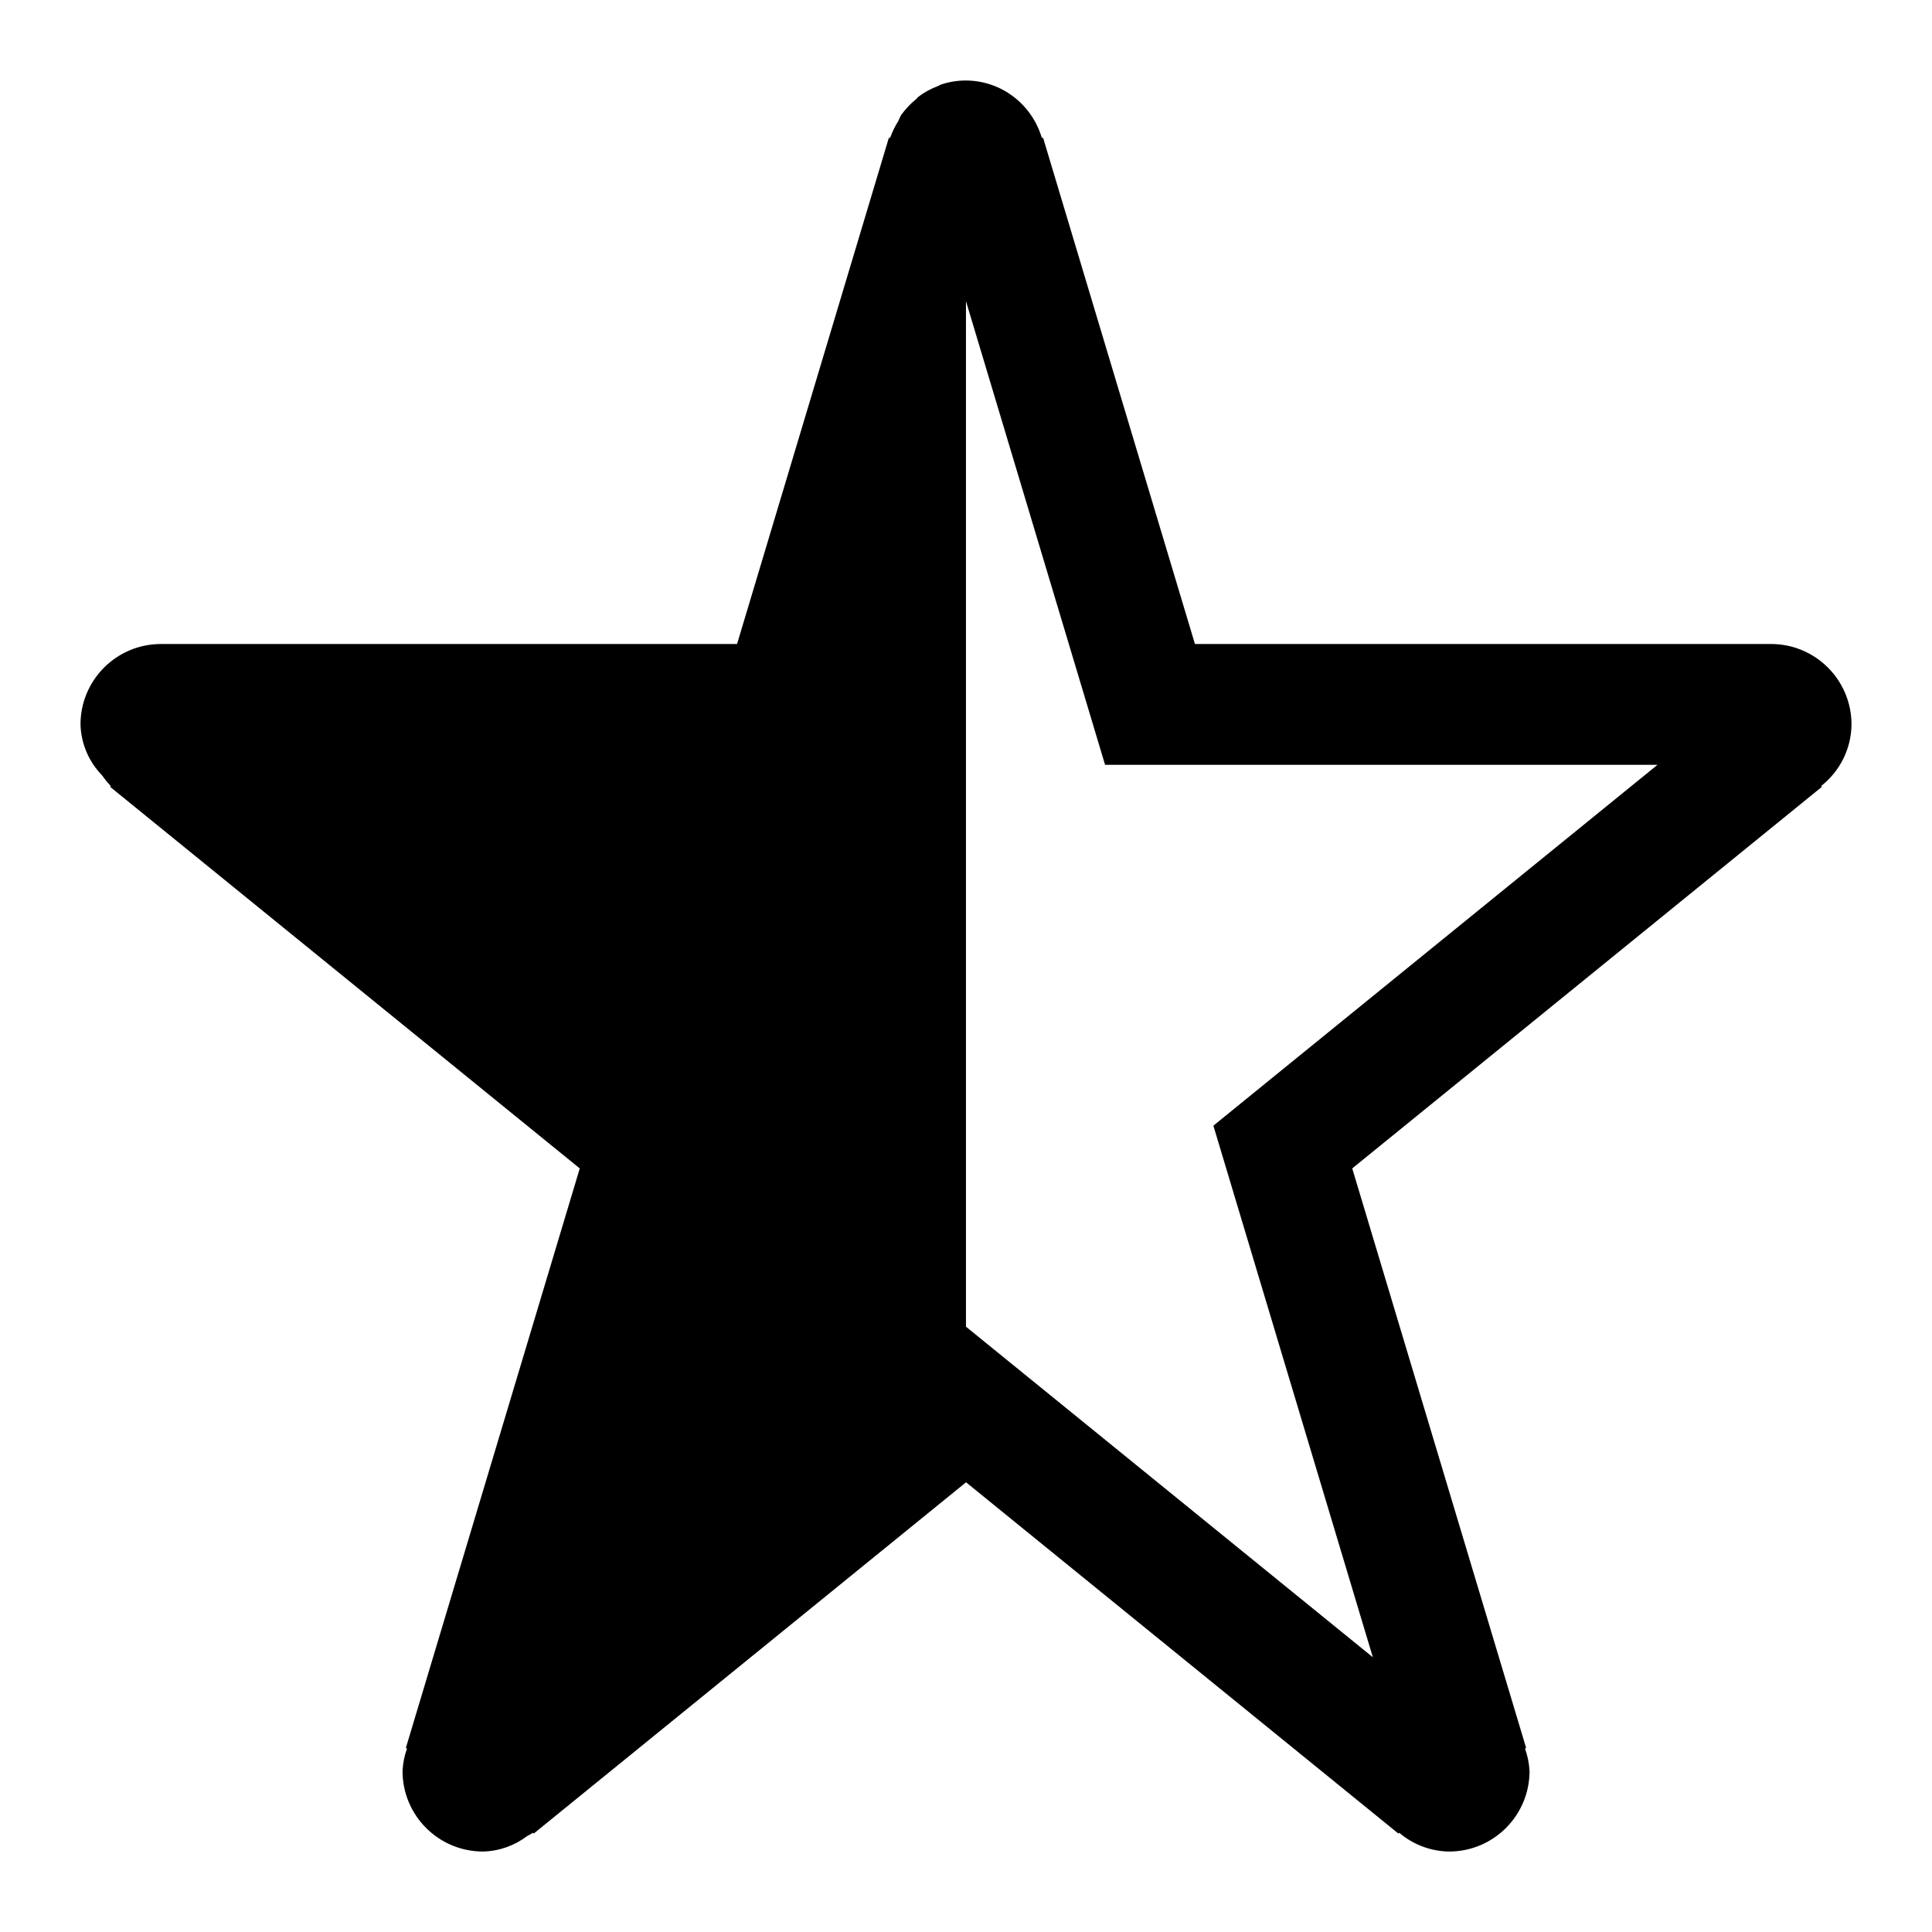
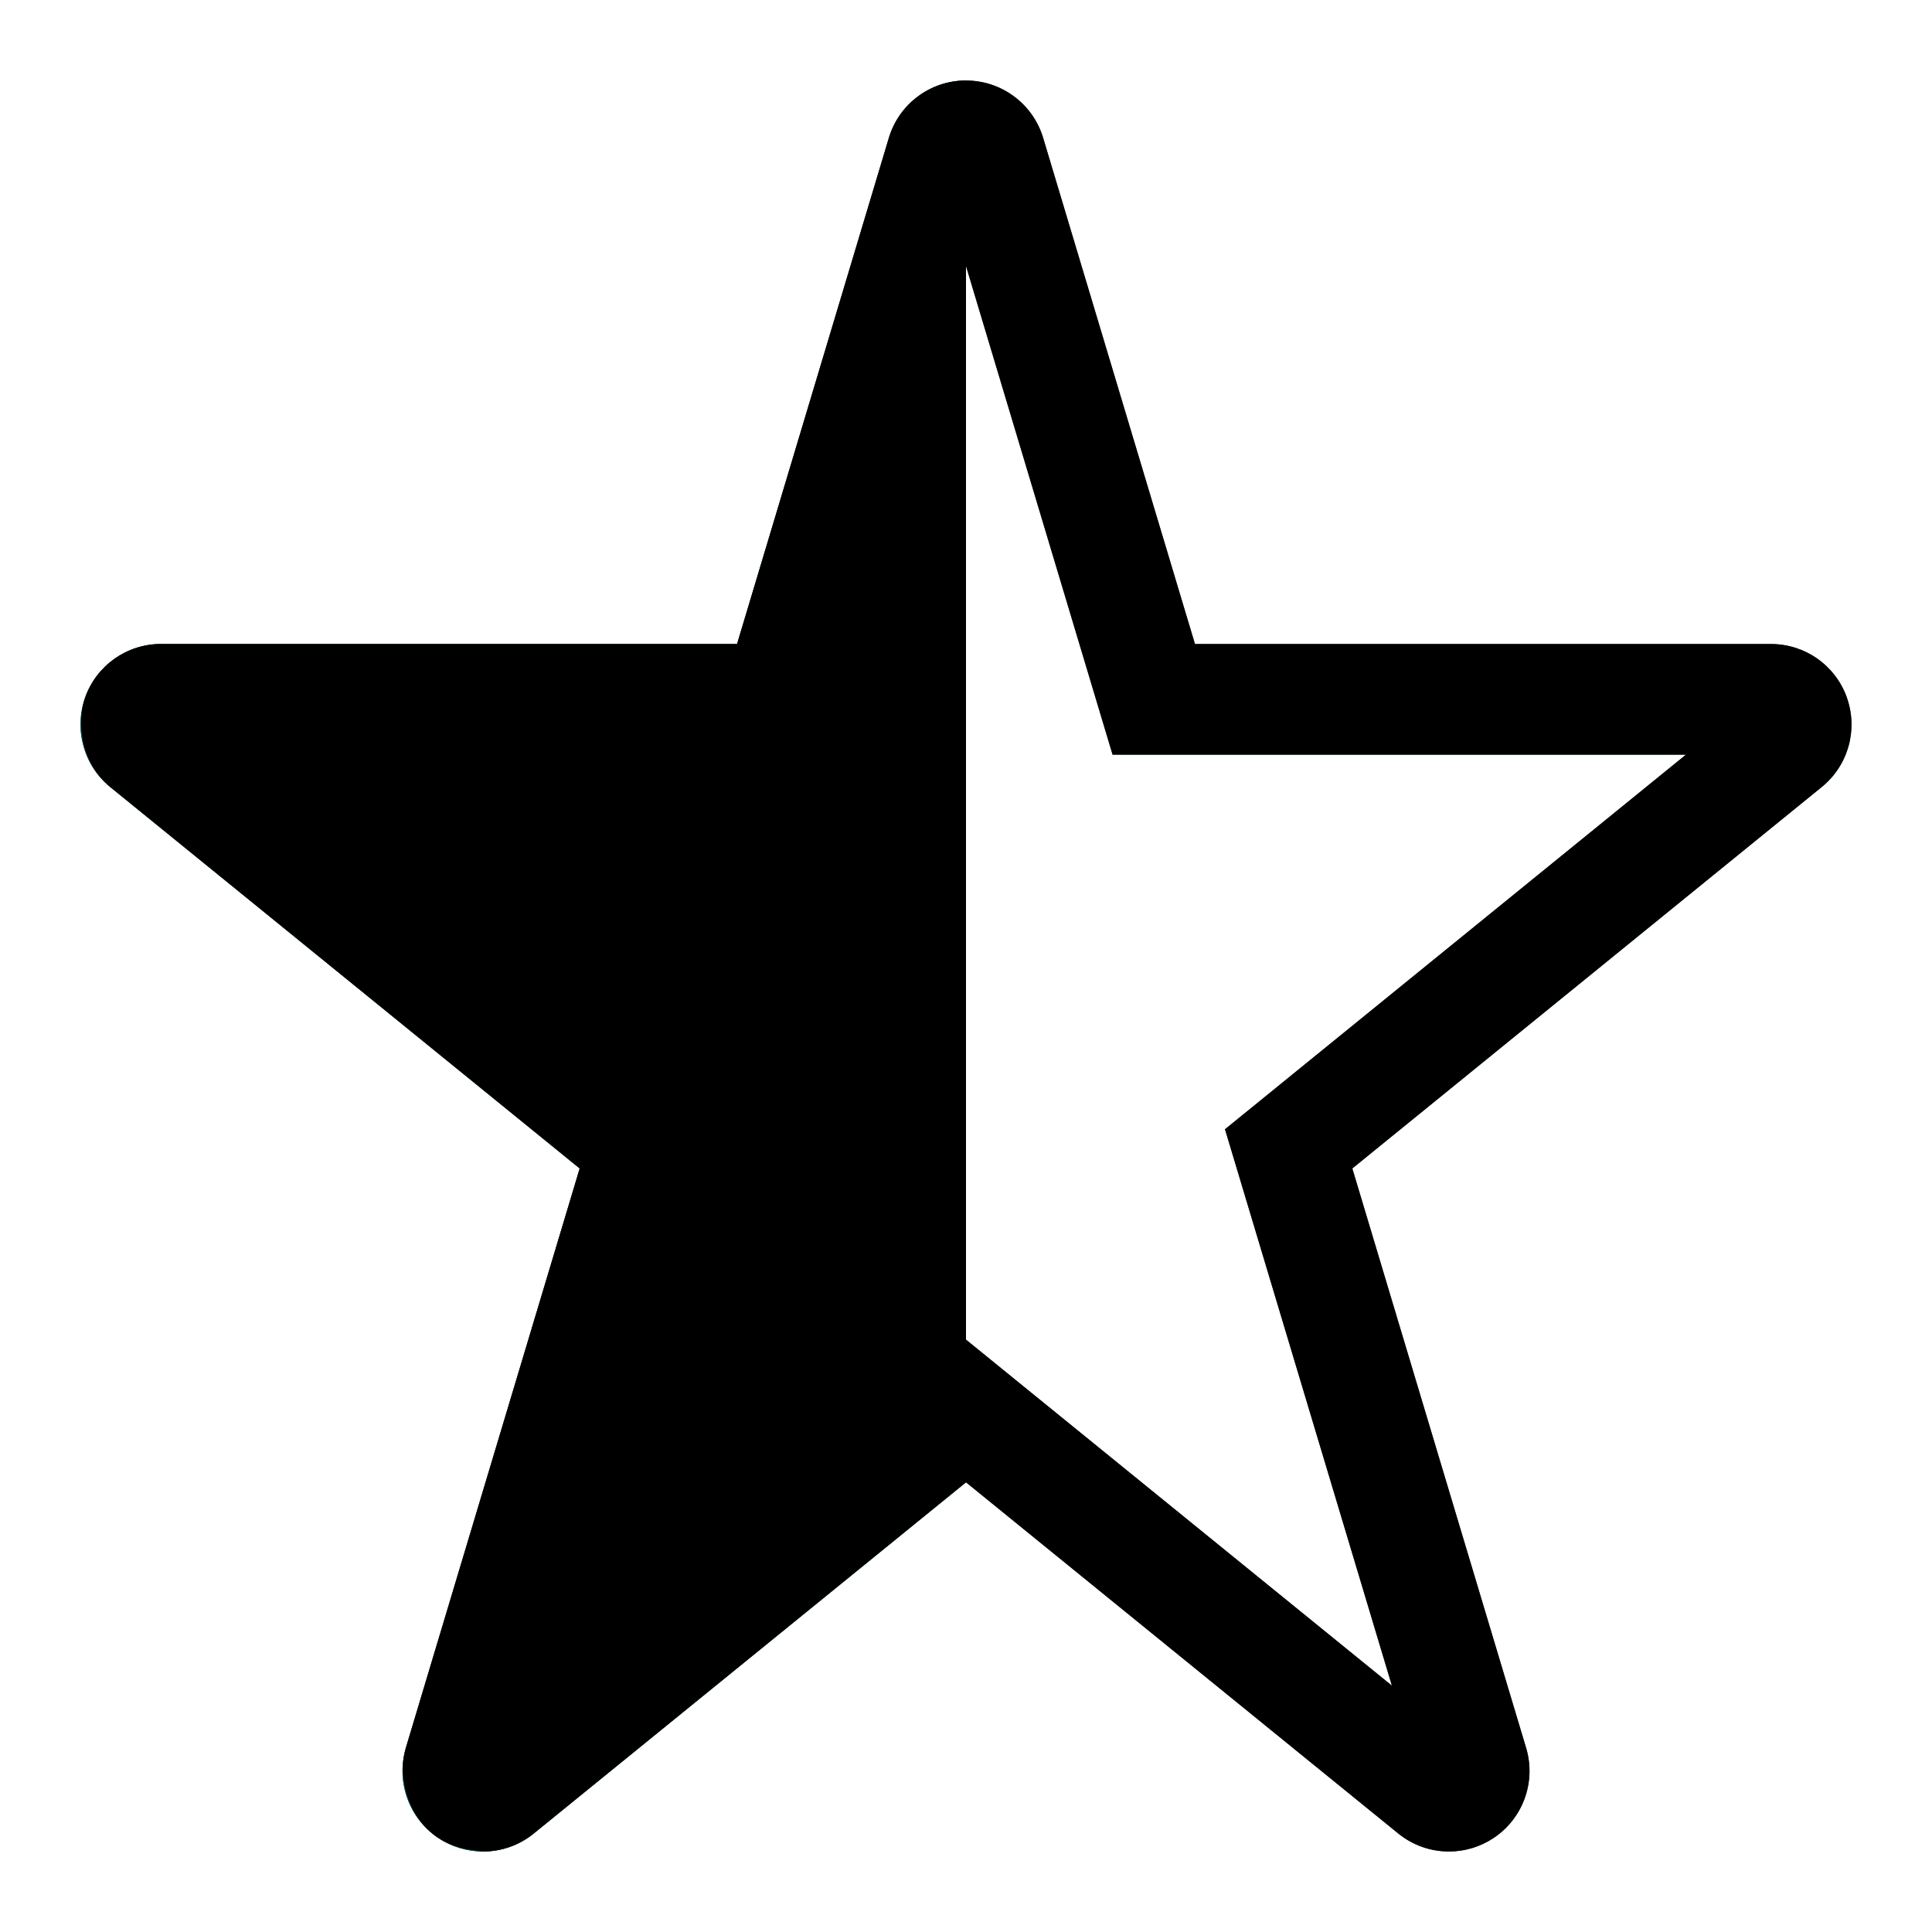
- <svg xmlns="http://www.w3.org/2000/svg" version="1.1" width="48" height="48" viewBox="0 0 48 48">
-   <path d="M45.251 19.524c0.453-0.359 0.742-0.907 0.749-1.523v-0.001c0-1.105-0.895-2-2-2v0 0h-14.312l-3.772-12.575h-0.032c-0.245-0.826-0.994-1.419-1.883-1.425h-0.001c-0.001 0-0.003 0-0.004 0-0.228 0-0.446 0.039-0.649 0.112l0.014-0.004c-0.018 0.006-0.032 0.020-0.050 0.027-0.19 0.071-0.354 0.162-0.502 0.275l0.005-0.003c-0.021 0.016-0.034 0.040-0.054 0.057-0.141 0.115-0.263 0.245-0.367 0.388l-0.004 0.006c-0.033 0.049-0.048 0.109-0.078 0.161-0.074 0.117-0.14 0.251-0.191 0.392l-0.005 0.014h-0.032l-3.771 12.575h-14.312c-1.105 0-2 0.895-2 2v0c0.015 0.492 0.216 0.935 0.535 1.262l-0-0c0.068 0.098 0.139 0.184 0.215 0.264l-0.001-0.001-0.009 0.027 11.664 9.477-4.32 14.397 0.028 0.018c-0.061 0.164-0.101 0.354-0.111 0.552l-0 0.005c0 1.105 0.895 2 2 2v0c0.409-0.011 0.784-0.15 1.087-0.378l-0.005 0.003c0.049-0.034 0.108-0.054 0.155-0.092l0.024 0.019 0.020-0.016 0.012-0.010 10.707-8.7 10.74 8.726 0.023-0.018c0.332 0.283 0.763 0.458 1.235 0.466h0.002c1.105 0 2-0.895 2-2v0c-0.011-0.202-0.051-0.392-0.117-0.569l0.004 0.013 0.028-0.019-4.32-14.397 11.664-9.477zM31.705 26.7l-1.559 1.267 3.962 13.207-10.109-8.213v-25.48l3.456 11.52h13.726z" />
+ <svg xmlns="http://www.w3.org/2000/svg" width="48" height="48" viewBox="0 0 48 48">
+   <g id="a" />
+   <g id="b">
+     <g id="c" />
+   </g>
+   <g id="d" />
+   <g id="e">
+     <g id="f" />
+   </g>
+   <g id="g">
+     <g id="h" />
+   </g>
+   <g id="i">
+     <g id="j" />
+   </g>
+   <g id="k">
+     <g id="l" />
+   </g>
+   <g id="m">
+     <g id="n">
+       <g id="o">
+         <path d="M24,6.609l3.054,10.181,.588,1.96h14.244l-10.023,8.145-1.429,1.161,.529,1.763,3.618,12.061-8.847-7.188-1.734-1.409-1.734,1.409-8.847,7.188,3.618-12.061,.529-1.764-1.429-1.161L6.112,18.75h14.246l.588-1.96,3.055-10.181m-0-4.609c-.883,0-1.662,.579-1.915,1.425l-3.773,12.575H4c-.847,0-1.602,.533-1.885,1.331-.283,.798-.034,1.688,.624,2.222l11.665,9.477-4.319,14.396c-.252,.841,.073,1.748,.803,2.236,.338,.226,.726,.338,1.113,.338,.448,0,.895-.15,1.261-.448l10.739-8.725,10.739,8.725c.365,.298,.812,.448,1.26,.448,.387,0,.775-.112,1.113-.338,.73-.488,1.056-1.395,.804-2.236l-4.318-14.396,11.663-9.477c.657-.533,.907-1.423,.624-2.221s-1.038-1.331-1.885-1.331h-14.312l-3.772-12.575c-.254-.846-1.033-1.425-1.916-1.425h0Z" fill="#0d5156" />
+       </g>
+       <path id="p" d="M24,2c-.883,0-1.662,.579-1.916,1.425l-3.772,12.575H4c-.847,0-1.602,.533-1.885,1.331s-.033,1.688,.624,2.222l11.664,9.477-4.319,14.396c-.252,.842,.074,1.749,.804,2.237,.338,.226,.726,.338,1.112,.338,.448,0,.895-.15,1.261-.448l10.739-8.725V2Z" fill="#0d5156" />
+     </g>
+     <g id="q">
+       <path d="M45.885,17.331c-.283-.798-1.038-1.331-1.885-1.331h-14.312l-3.772-12.575c-.254-.846-1.033-1.425-1.916-1.425h-0c-.883,0-1.662,.579-1.916,1.425l-3.772,12.575H4c-.847,0-1.602,.533-1.885,1.331-.094,.266-.109,.539-.09,.809,.039,.54,.275,1.057,.713,1.413l8.748,7.107,2.916,2.369-4.319,14.396c-.109,.363-.091,.734,.002,1.083,.122,.459,.387,.877,.801,1.154,.29,.193,.617,.286,.949,.314,.055,.005,.109,.024,.164,.024h0c.448,0,.895-.15,1.261-.448l10.739-8.725,10.739,8.725c.365,.298,.812,.448,1.26,.448,.387,0,.775-.112,1.113-.338,.73-.488,1.056-1.395,.804-2.236l-4.318-14.396,11.663-9.477c.657-.533,.907-1.423,.624-2.221Zm-14.021,9.564l-1.429,1.161,.529,1.763,3.618,12.061-8.848-7.188-1.734-1.409h-0V6.61l0-.001,3.054,10.181,.588,1.96h14.244l-10.023,8.145Z" />
+     </g>
+   </g>
+   <g id="r" />
</svg>
